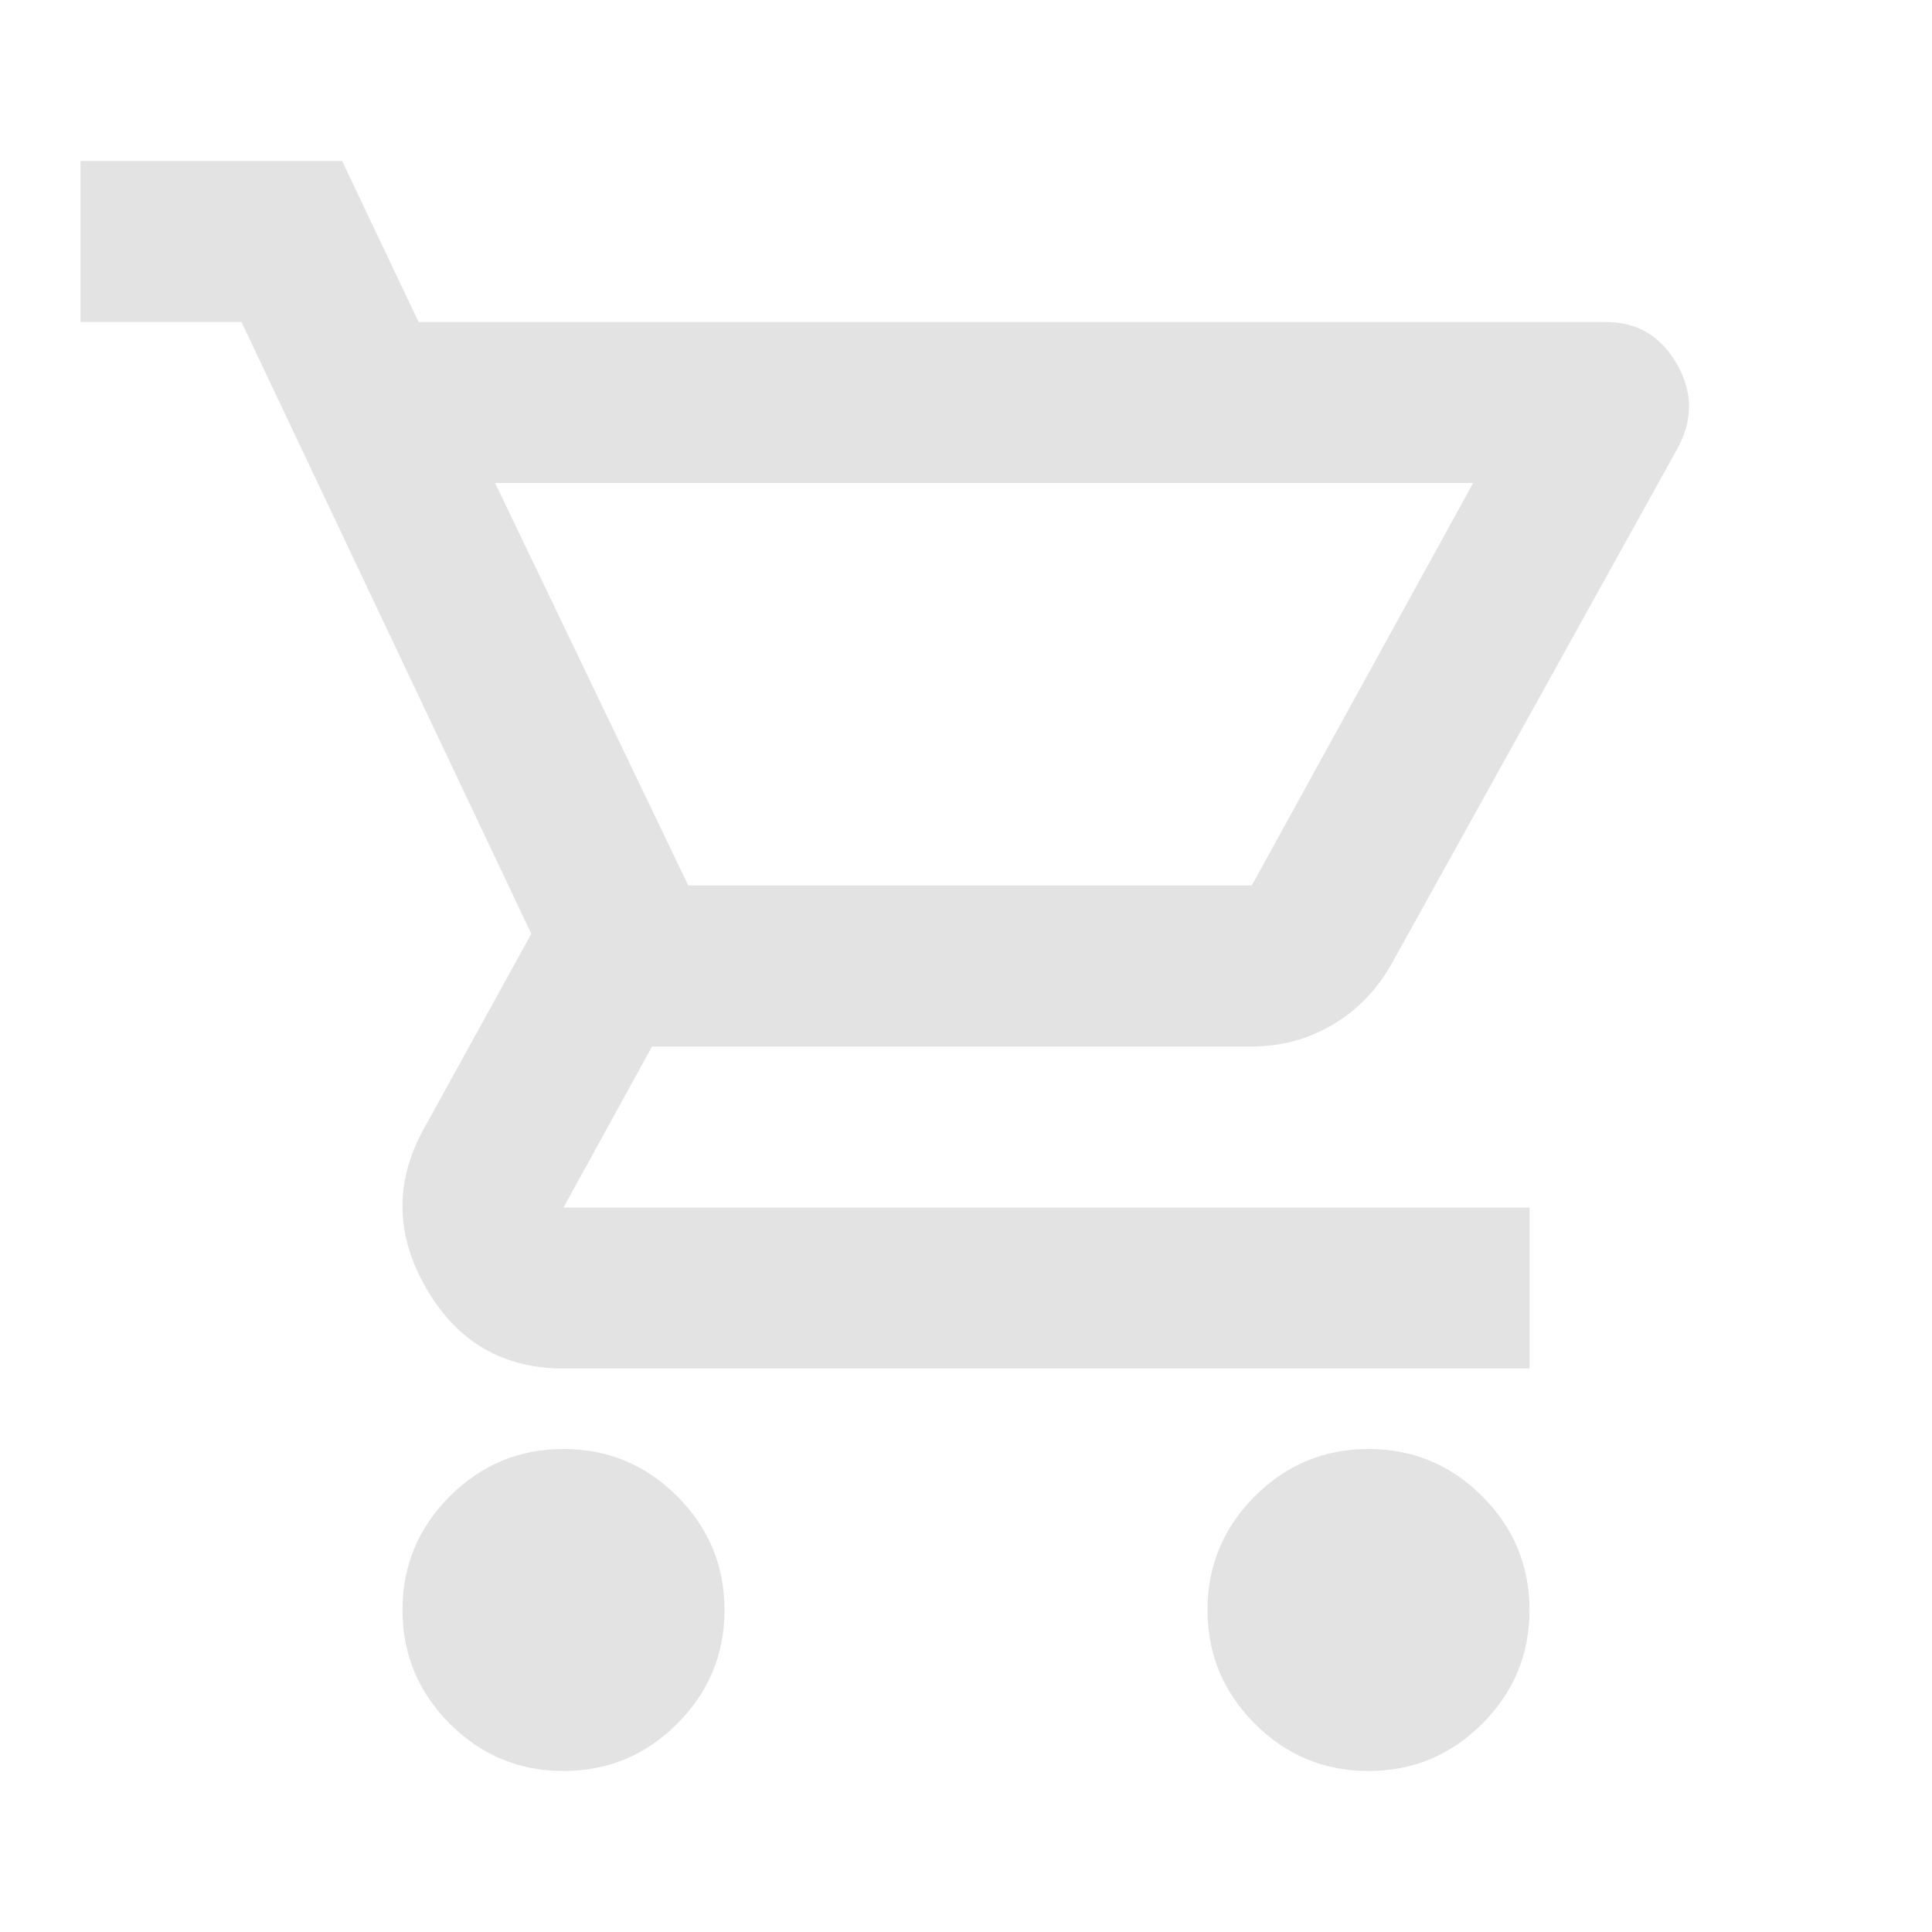
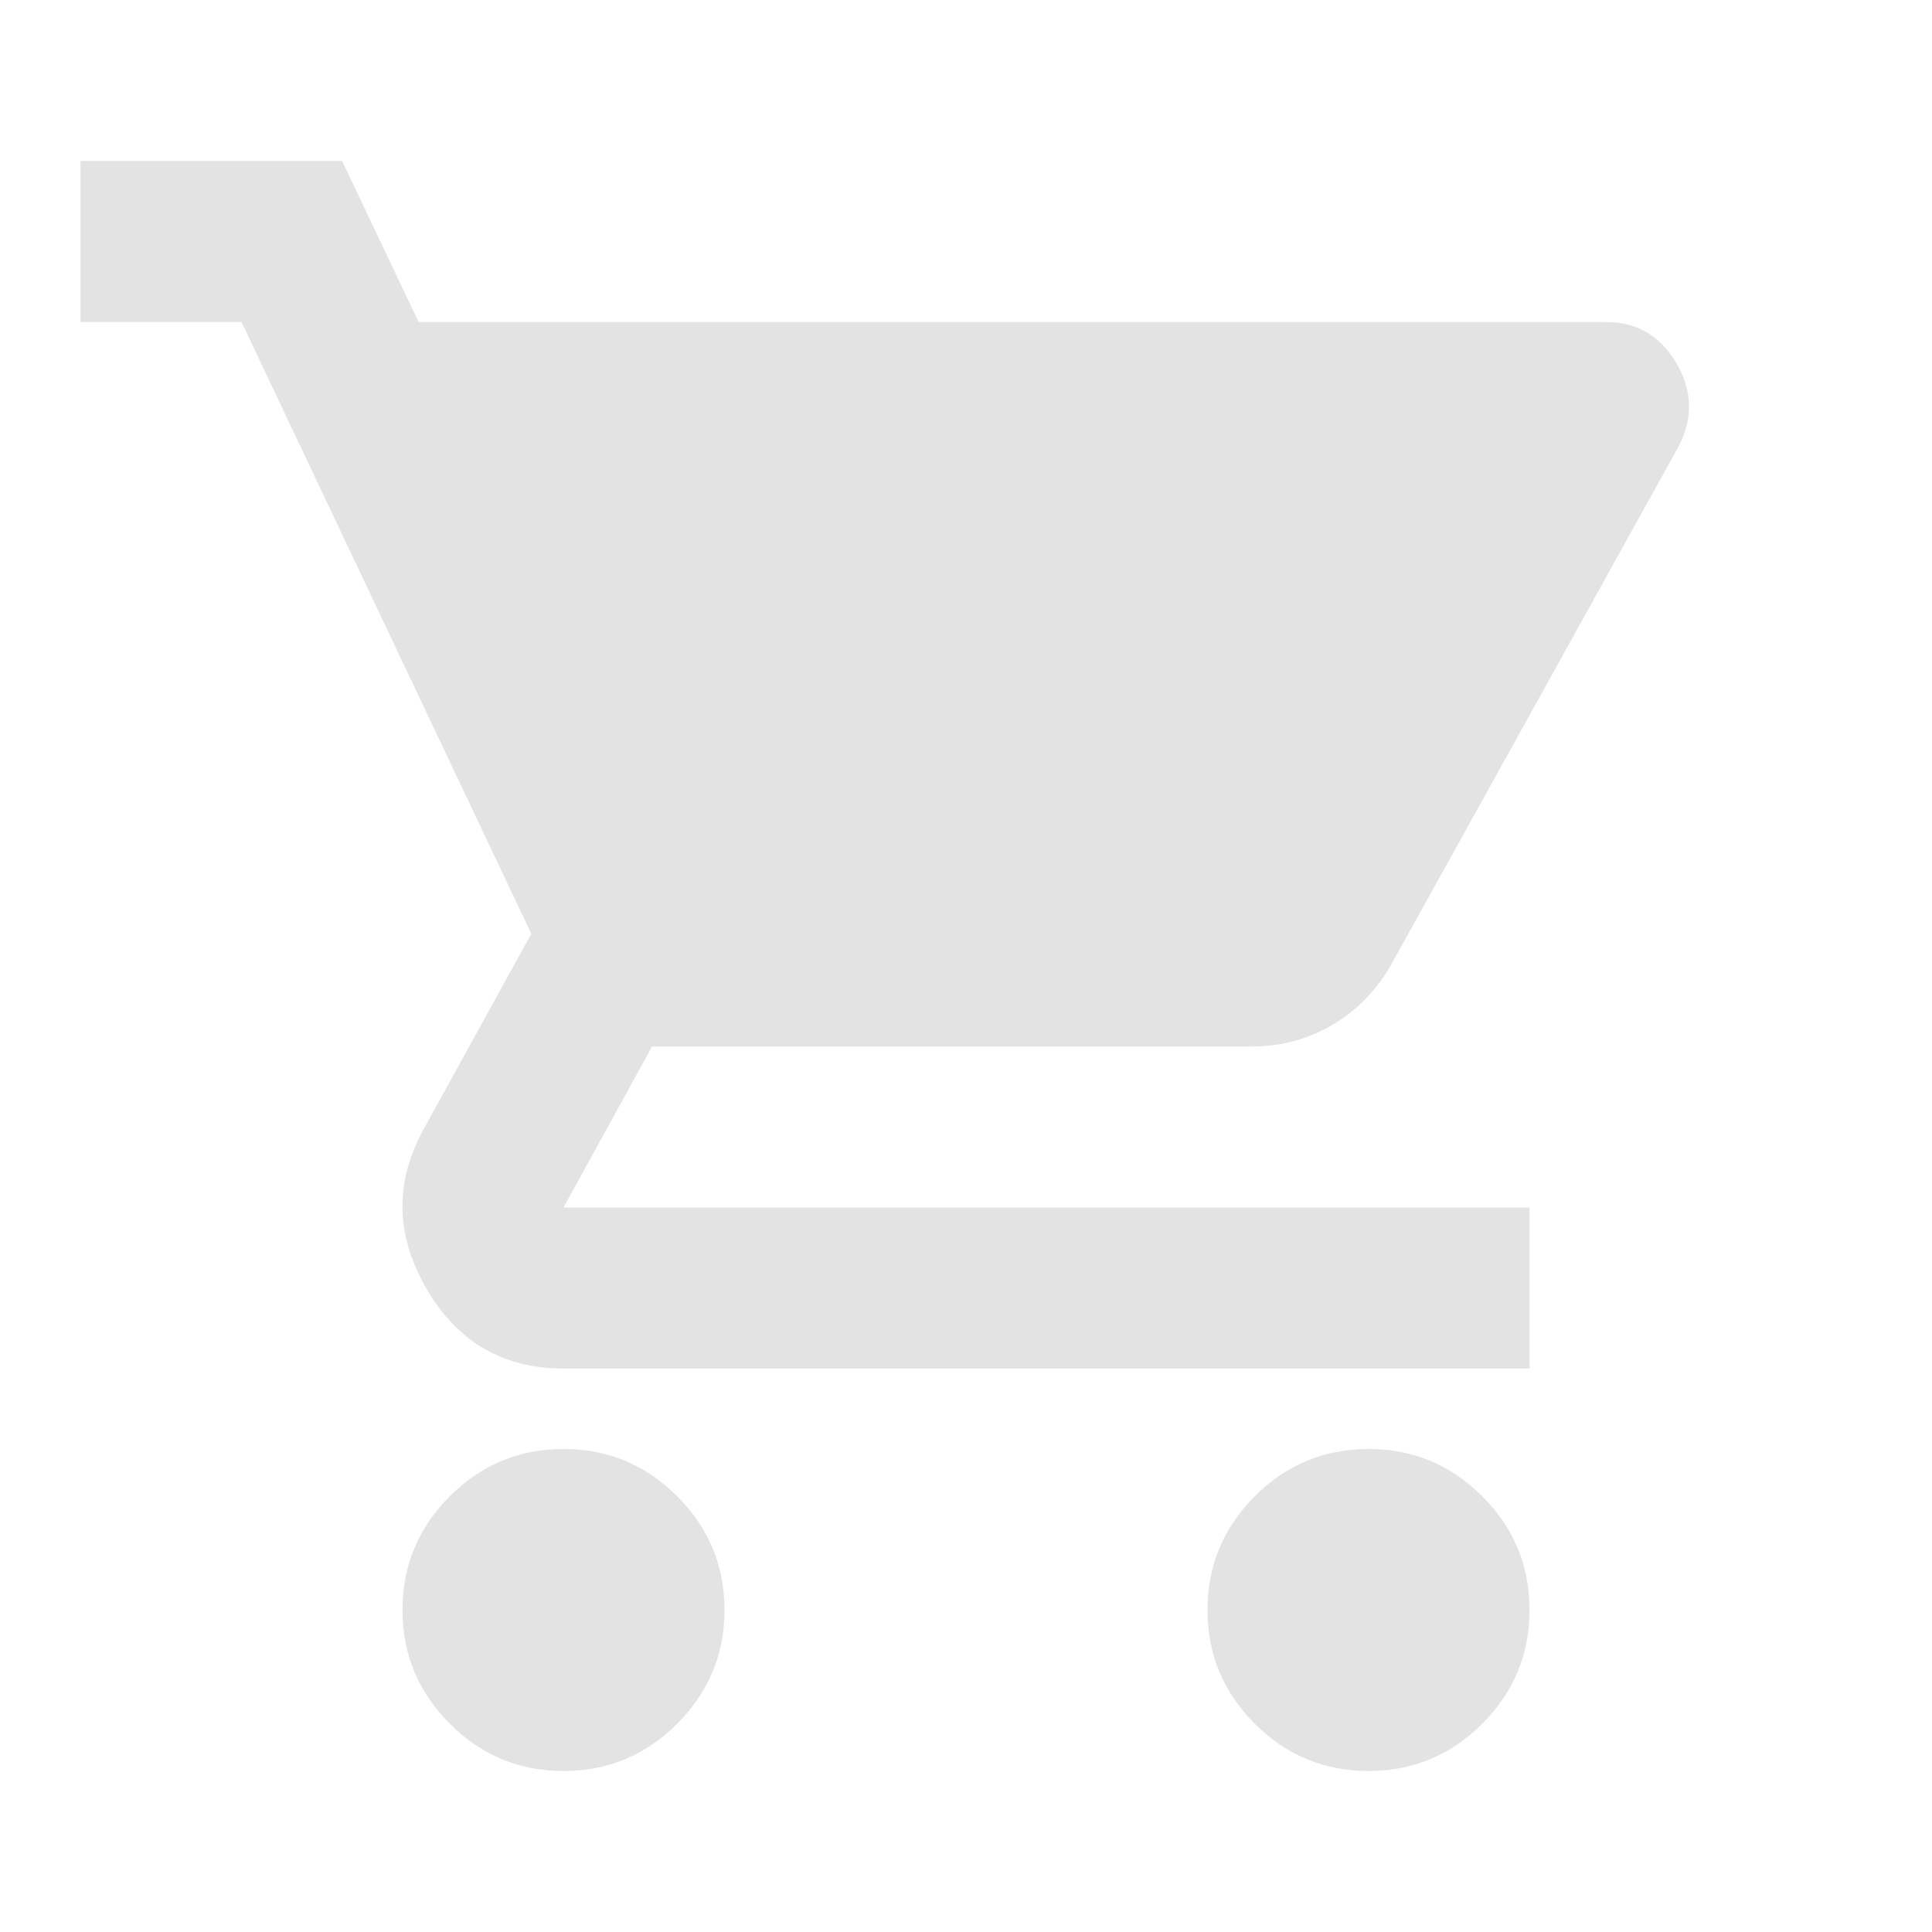
<svg xmlns="http://www.w3.org/2000/svg" height="24px" viewBox="0 0 24 24" width="24px" fill="#e3e3e3">
-   <path d="M7.0 22.0Q6.175 22.0 5.588 21.413Q5.0 20.825 5.0 20.0Q5.0 19.175 5.588 18.587Q6.175 18.0 7.0 18.0Q7.825 18.0 8.412 18.587Q9.0 19.175 9.0 20.0Q9.0 20.825 8.412 21.413Q7.825 22.0 7.0 22.0ZM17.0 22.0Q16.175 22.0 15.588 21.413Q15.0 20.825 15.0 20.0Q15.0 19.175 15.588 18.587Q16.175 18.0 17.0 18.0Q17.825 18.0 18.413 18.587Q19.0 19.175 19.0 20.0Q19.0 20.825 18.413 21.413Q17.825 22.0 17.0 22.0ZM6.15 6.0 8.55 11.0H15.55Q15.55 11.0 15.55 11.0Q15.55 11.0 15.55 11.0L18.3 6.0Q18.3 6.0 18.3 6.0Q18.3 6.0 18.3 6.0ZM5.2 4.0H19.95Q20.525 4.0 20.825 4.512Q21.125 5.025 20.85 5.55L17.3 11.95Q17.025 12.45 16.562 12.725Q16.1 13.0 15.55 13.0H8.1L7.0 15.0Q7.0 15.0 7.0 15.0Q7.0 15.0 7.0 15.0H19.0V17.0H7.0Q5.875 17.0 5.3 16.012Q4.725 15.025 5.25 14.05L6.6 11.6L3.0 4.0H1.0V2.0H4.25ZM8.55 11.0H15.55Q15.55 11.0 15.55 11.0Q15.55 11.0 15.55 11.0Z" />
+   <path d="M7.0 22.0Q6.175 22.0 5.588 21.413Q5.0 20.825 5.0 20.0Q5.0 19.175 5.588 18.587Q6.175 18.0 7.0 18.0Q7.825 18.0 8.412 18.587Q9.0 19.175 9.0 20.0Q9.0 20.825 8.412 21.413Q7.825 22.0 7.0 22.0ZM17.0 22.0Q16.175 22.0 15.588 21.413Q15.0 20.825 15.0 20.0Q15.0 19.175 15.588 18.587Q16.175 18.0 17.0 18.0Q17.825 18.0 18.413 18.587Q19.0 19.175 19.0 20.0Q19.0 20.825 18.413 21.413Q17.825 22.0 17.0 22.0ZM6.15 6.0 8.55 11.0H15.55Q15.55 11.0 15.55 11.0Q15.55 11.0 15.55 11.0L18.3 6.0Q18.3 6.0 18.3 6.0Q18.3 6.0 18.3 6.0ZM5.2 4.0H19.95Q20.525 4.0 20.825 4.512Q21.125 5.025 20.85 5.55L17.3 11.95Q17.025 12.45 16.562 12.725Q16.1 13.0 15.55 13.0H8.1L7.0 15.0Q7.0 15.0 7.0 15.0Q7.0 15.0 7.0 15.0H19.0V17.0H7.0Q5.875 17.0 5.3 16.012Q4.725 15.025 5.25 14.05L6.6 11.6L3.0 4.0H1.0V2.0H4.25ZM8.55 11.0 6.15 6.0H18.3Q18.3 6.0 18.3 6.0Q18.3 6.0 18.3 6.0L15.55 11.0Z" />
</svg>
